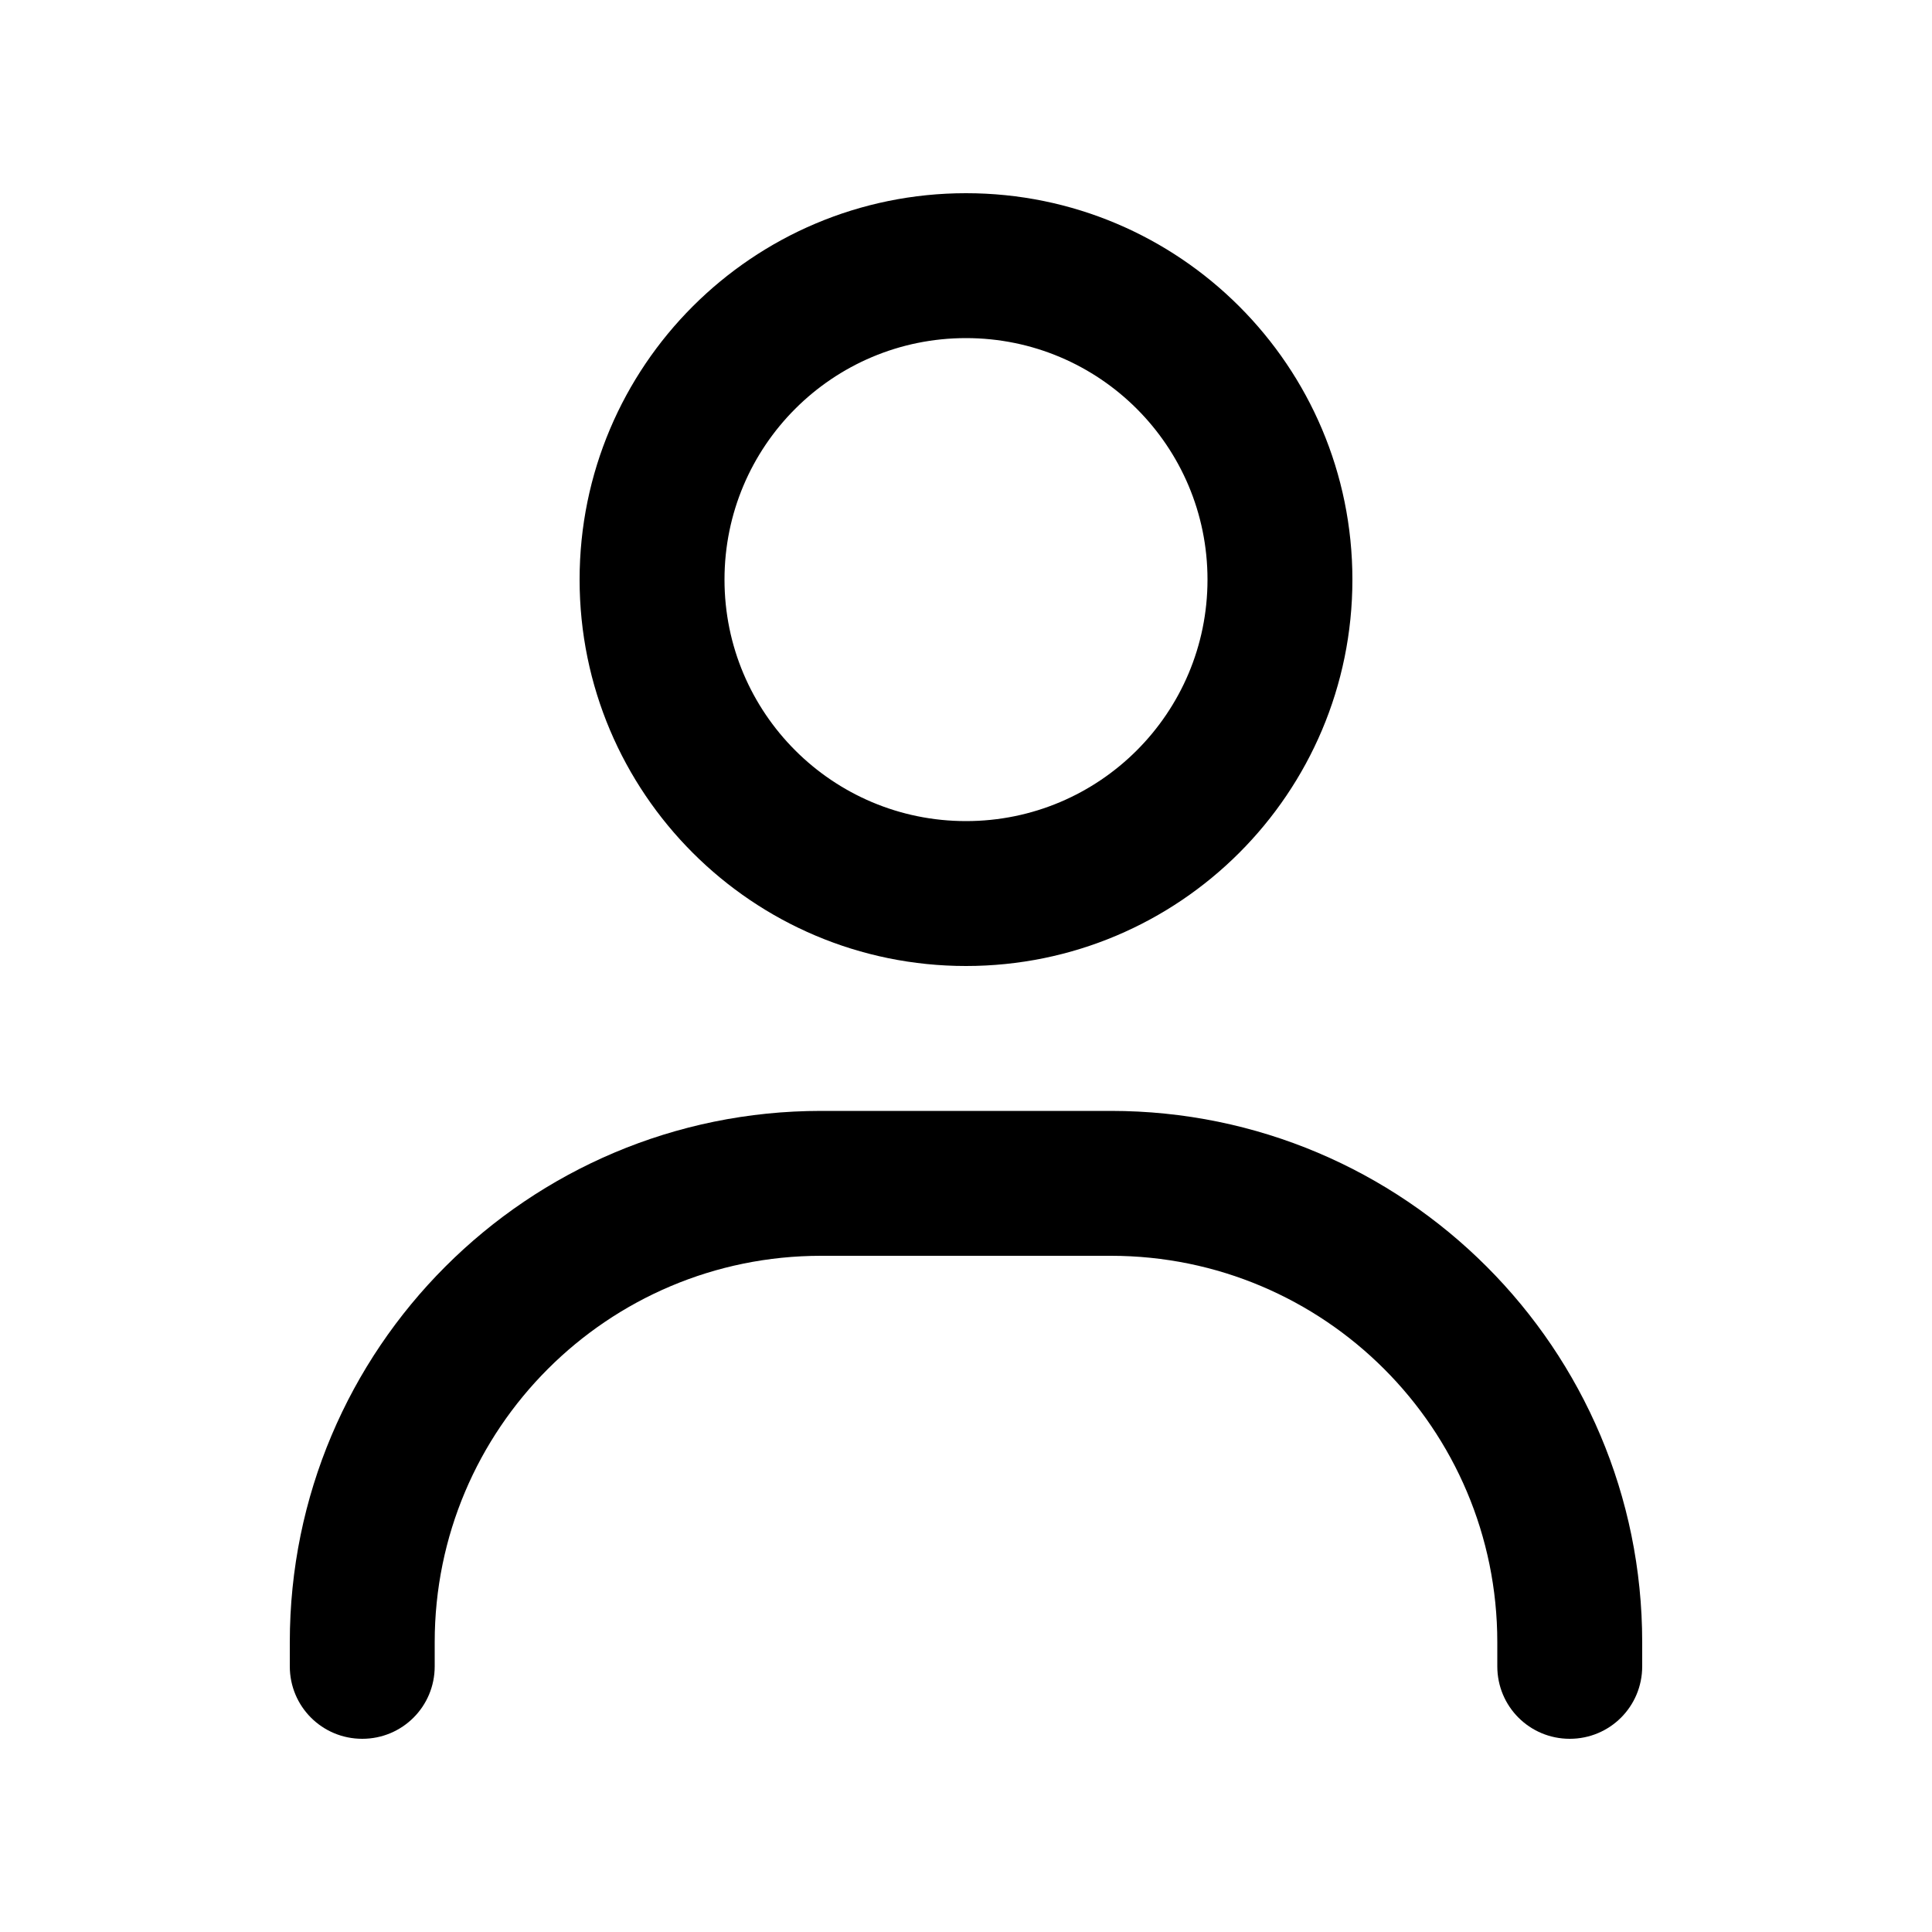
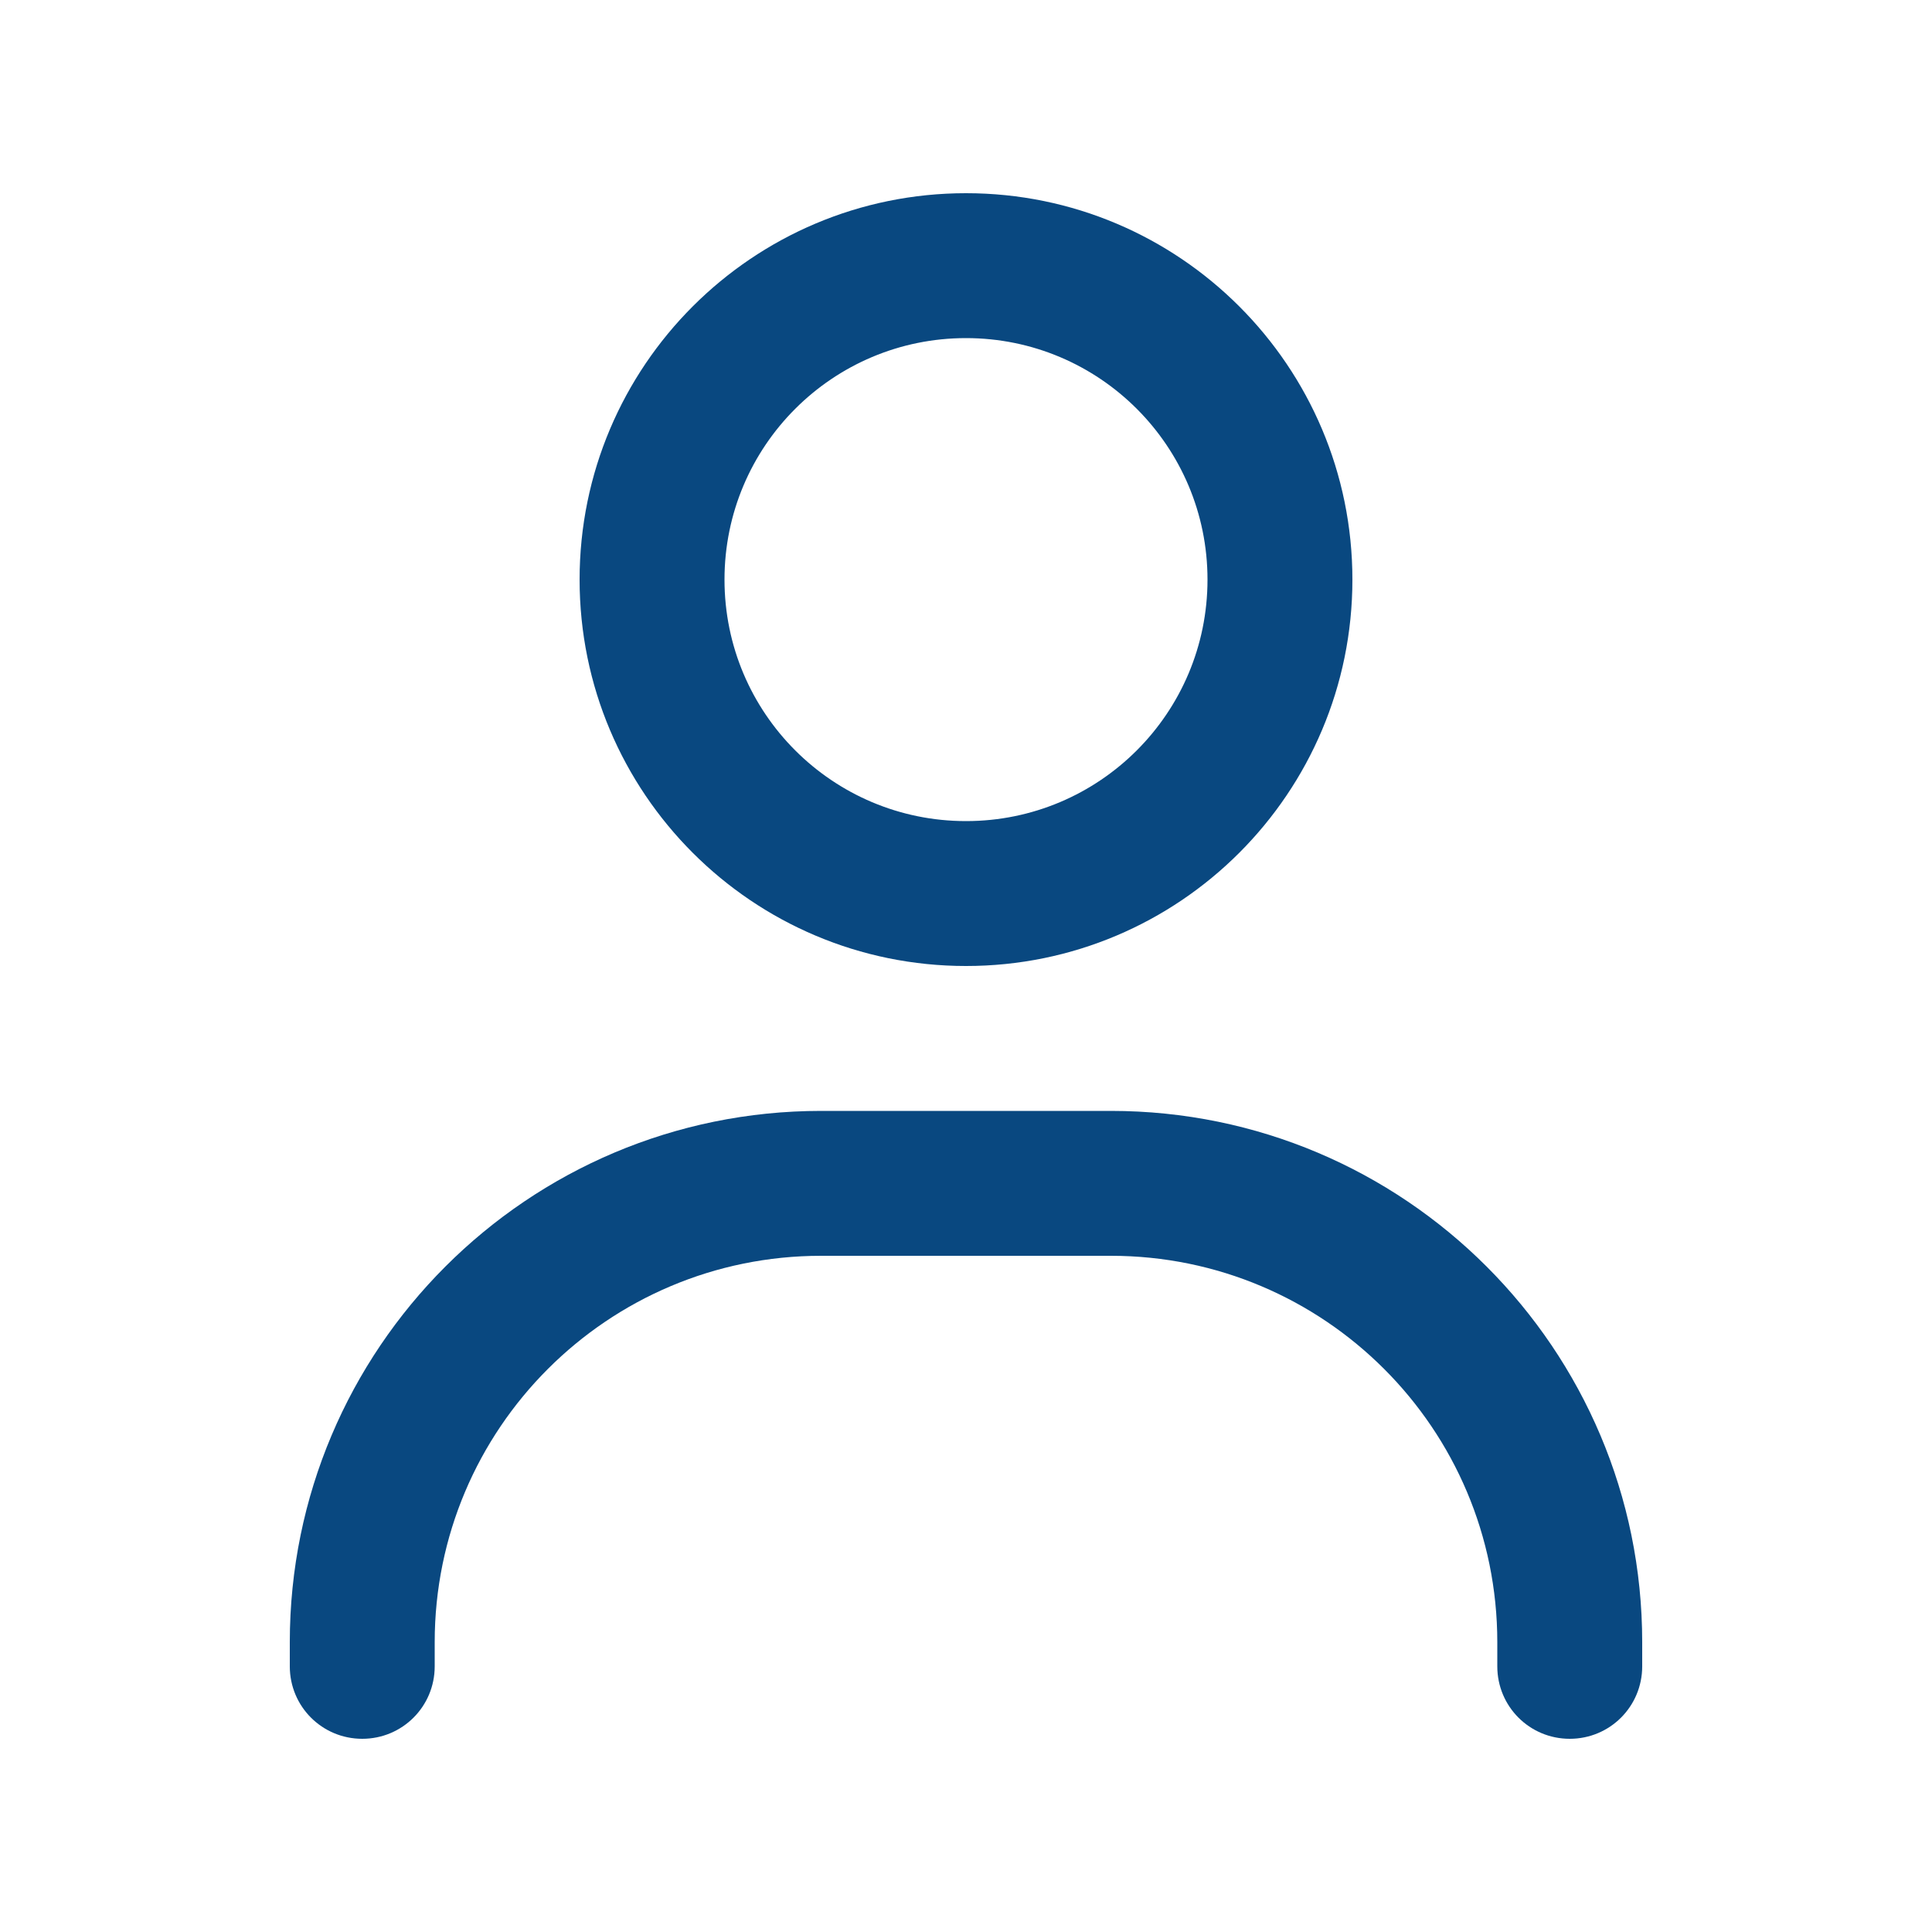
<svg xmlns="http://www.w3.org/2000/svg" viewBox="0 0 640 640">
-   <path d="M240 192C240 147.8 275.8 112 320 112C364.2 112 400 147.8 400 192C400 236.2 364.2 272 320 272C275.8 272 240 236.2 240 192zM448 192C448 121.3 390.7 64 320 64C249.3 64 192 121.3 192 192C192 262.7 249.3 320 320 320C390.7 320 448 262.7 448 192zM144 544C144 473.3 201.3 416 272 416L368 416C438.7 416 496 473.3 496 544L496 552C496 565.3 506.7 576 520 576C533.3 576 544 565.3 544 552L544 544C544 446.8 465.2 368 368 368L272 368C174.8 368 96 446.8 96 544L96 552C96 565.3 106.7 576 120 576C133.3 576 144 565.3 144 552L144 544z" />
+   <path fill="#094880" d="M240 192C240 147.8 275.8 112 320 112C364.2 112 400 147.8 400 192C400 236.2 364.2 272 320 272C275.8 272 240 236.2 240 192zM448 192C448 121.3 390.7 64 320 64C249.3 64 192 121.3 192 192C192 262.7 249.3 320 320 320C390.7 320 448 262.7 448 192zM144 544C144 473.3 201.3 416 272 416L368 416C438.7 416 496 473.3 496 544L496 552C496 565.3 506.7 576 520 576C533.3 576 544 565.3 544 552L544 544C544 446.8 465.2 368 368 368L272 368C174.8 368 96 446.8 96 544L96 552C96 565.3 106.7 576 120 576C133.3 576 144 565.3 144 552L144 544z" />
</svg>
